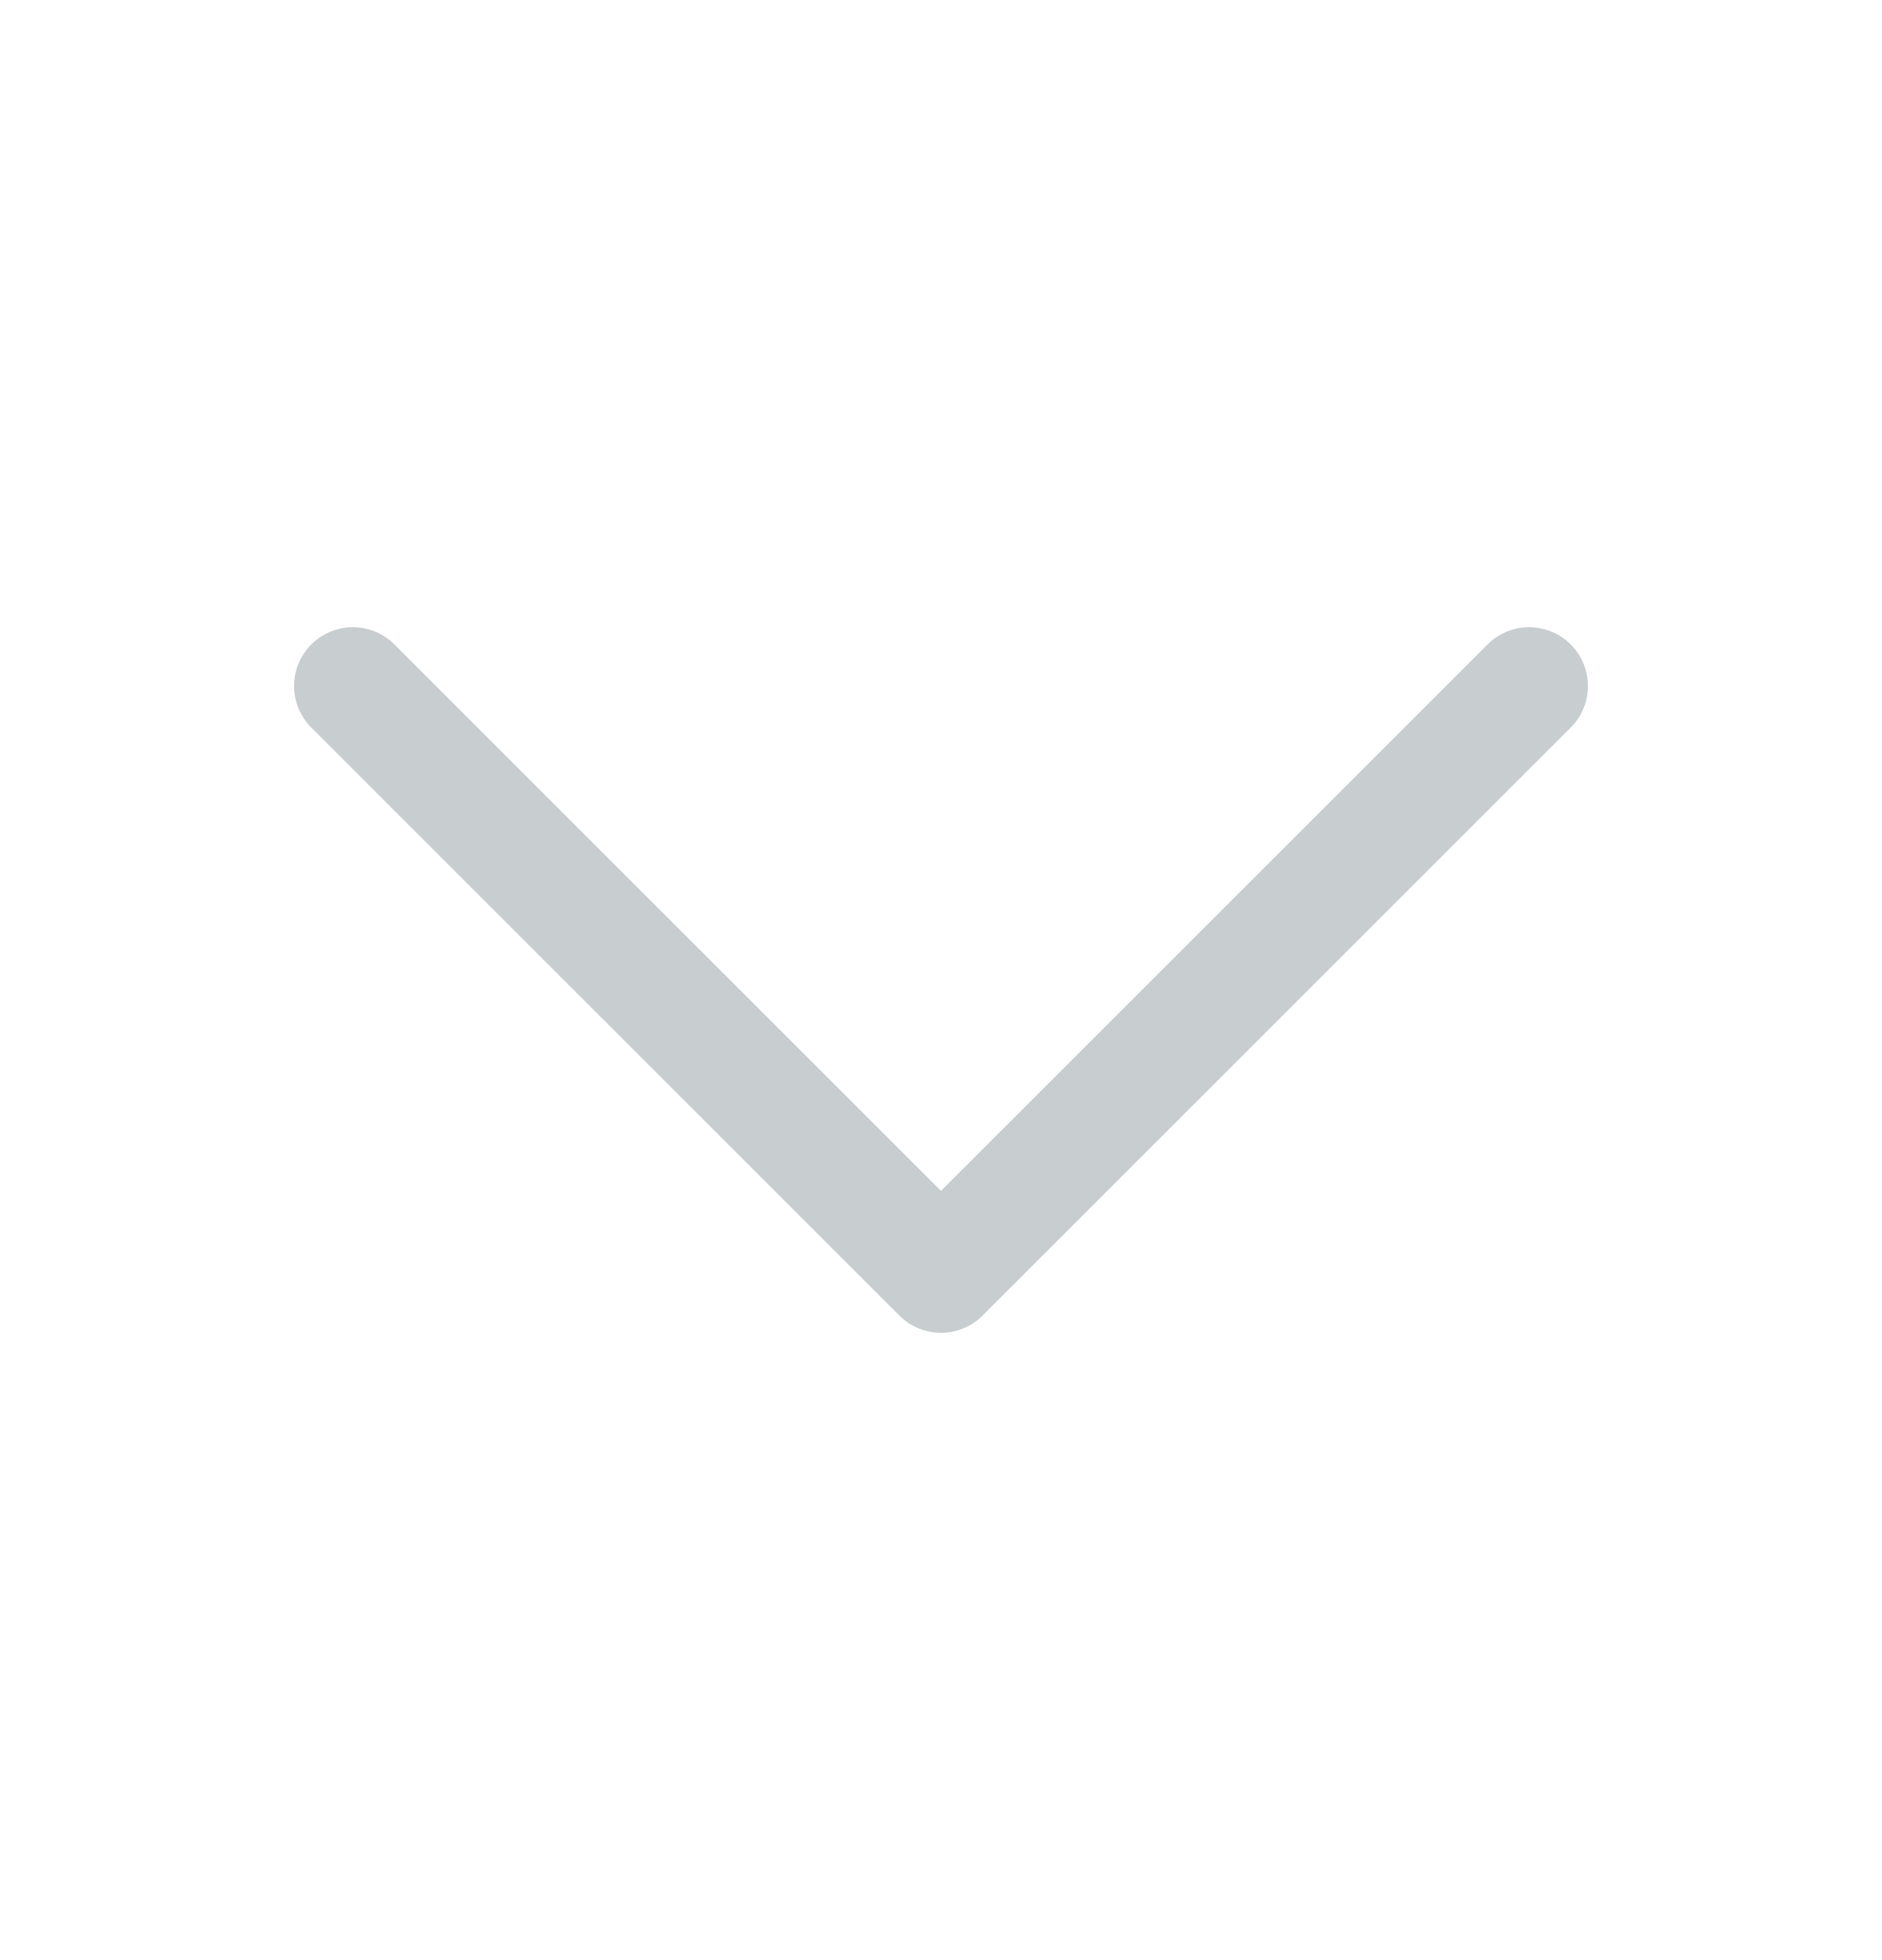
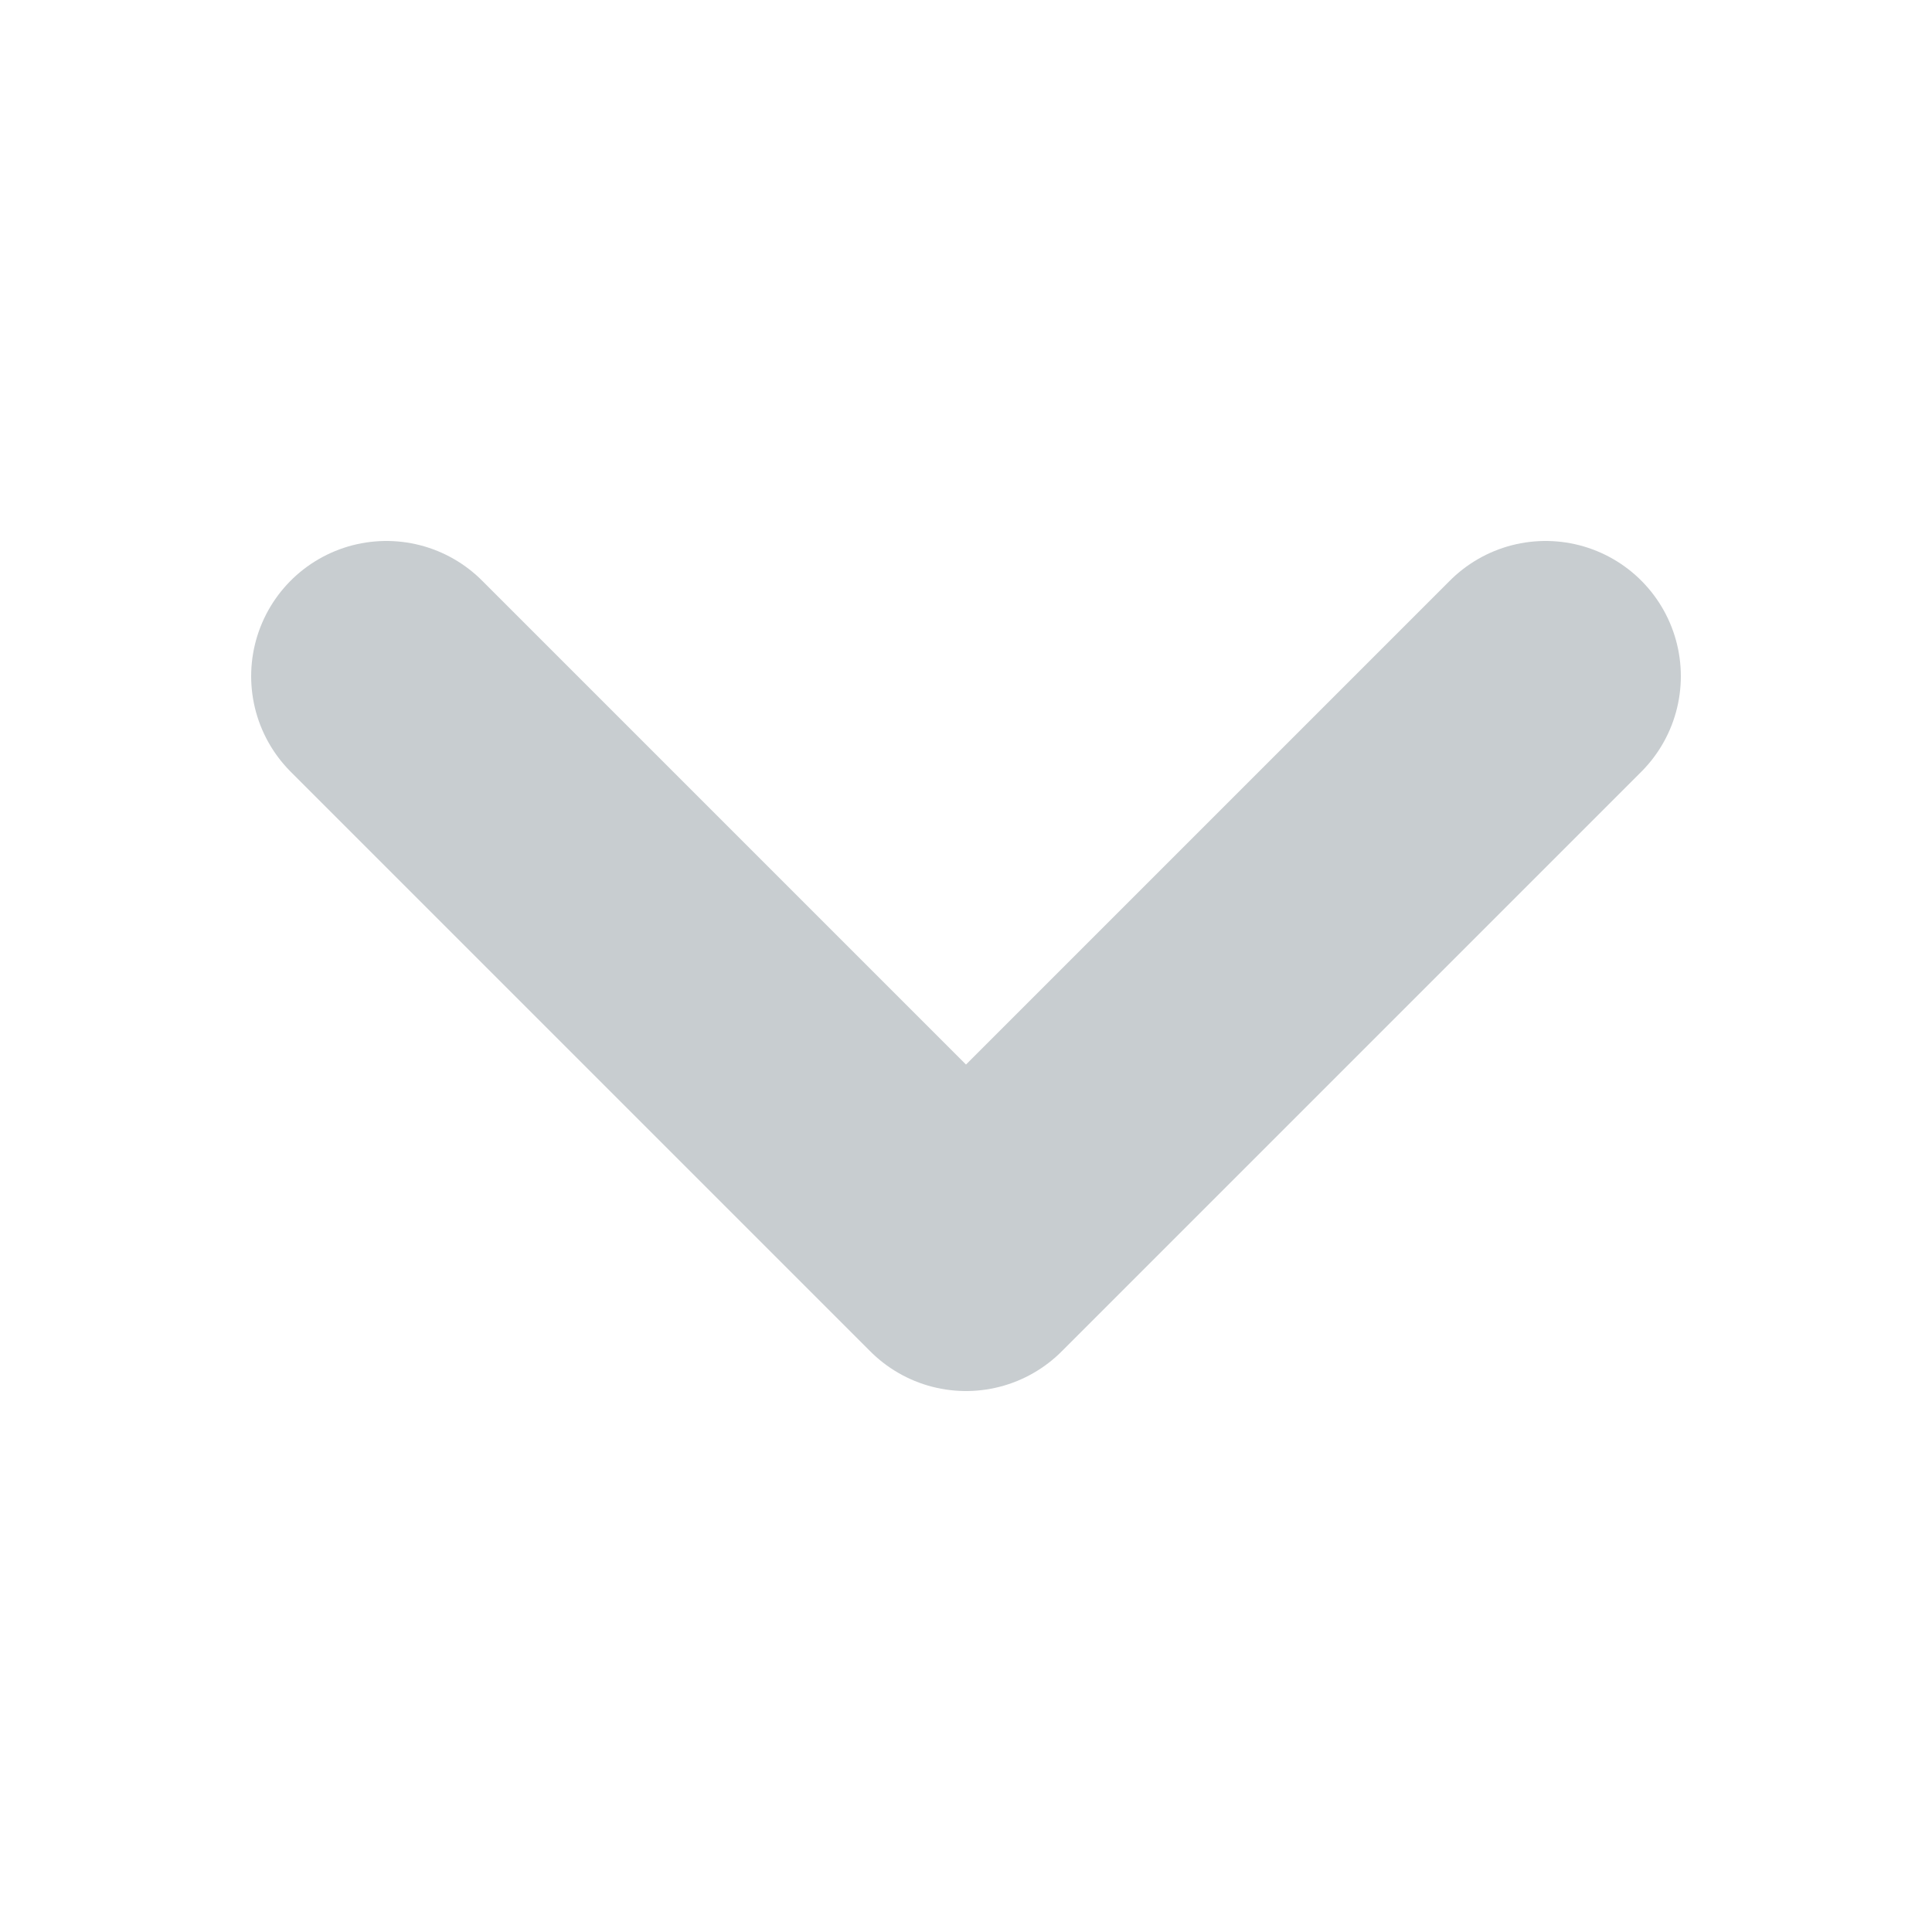
- <svg xmlns="http://www.w3.org/2000/svg" width="24" height="25" viewBox="0 0 24 25" fill="none">
+ <svg xmlns="http://www.w3.org/2000/svg" width="18" height="18" viewBox="0 0 24 25" fill="none">
  <g id="Frame">
-     <path id="Vector" d="M4.5 8.75L12 16.25L19.5 8.75" stroke="#C8CDD0" stroke-width="1.5" stroke-linecap="round" stroke-linejoin="round" />
+     <path id="Vector" d="M4.5 8.75L12 16.25L19.5 8.75" stroke="#C8CDD0" stroke-width="3.5" stroke-linecap="round" stroke-linejoin="round" />
  </g>
</svg>
